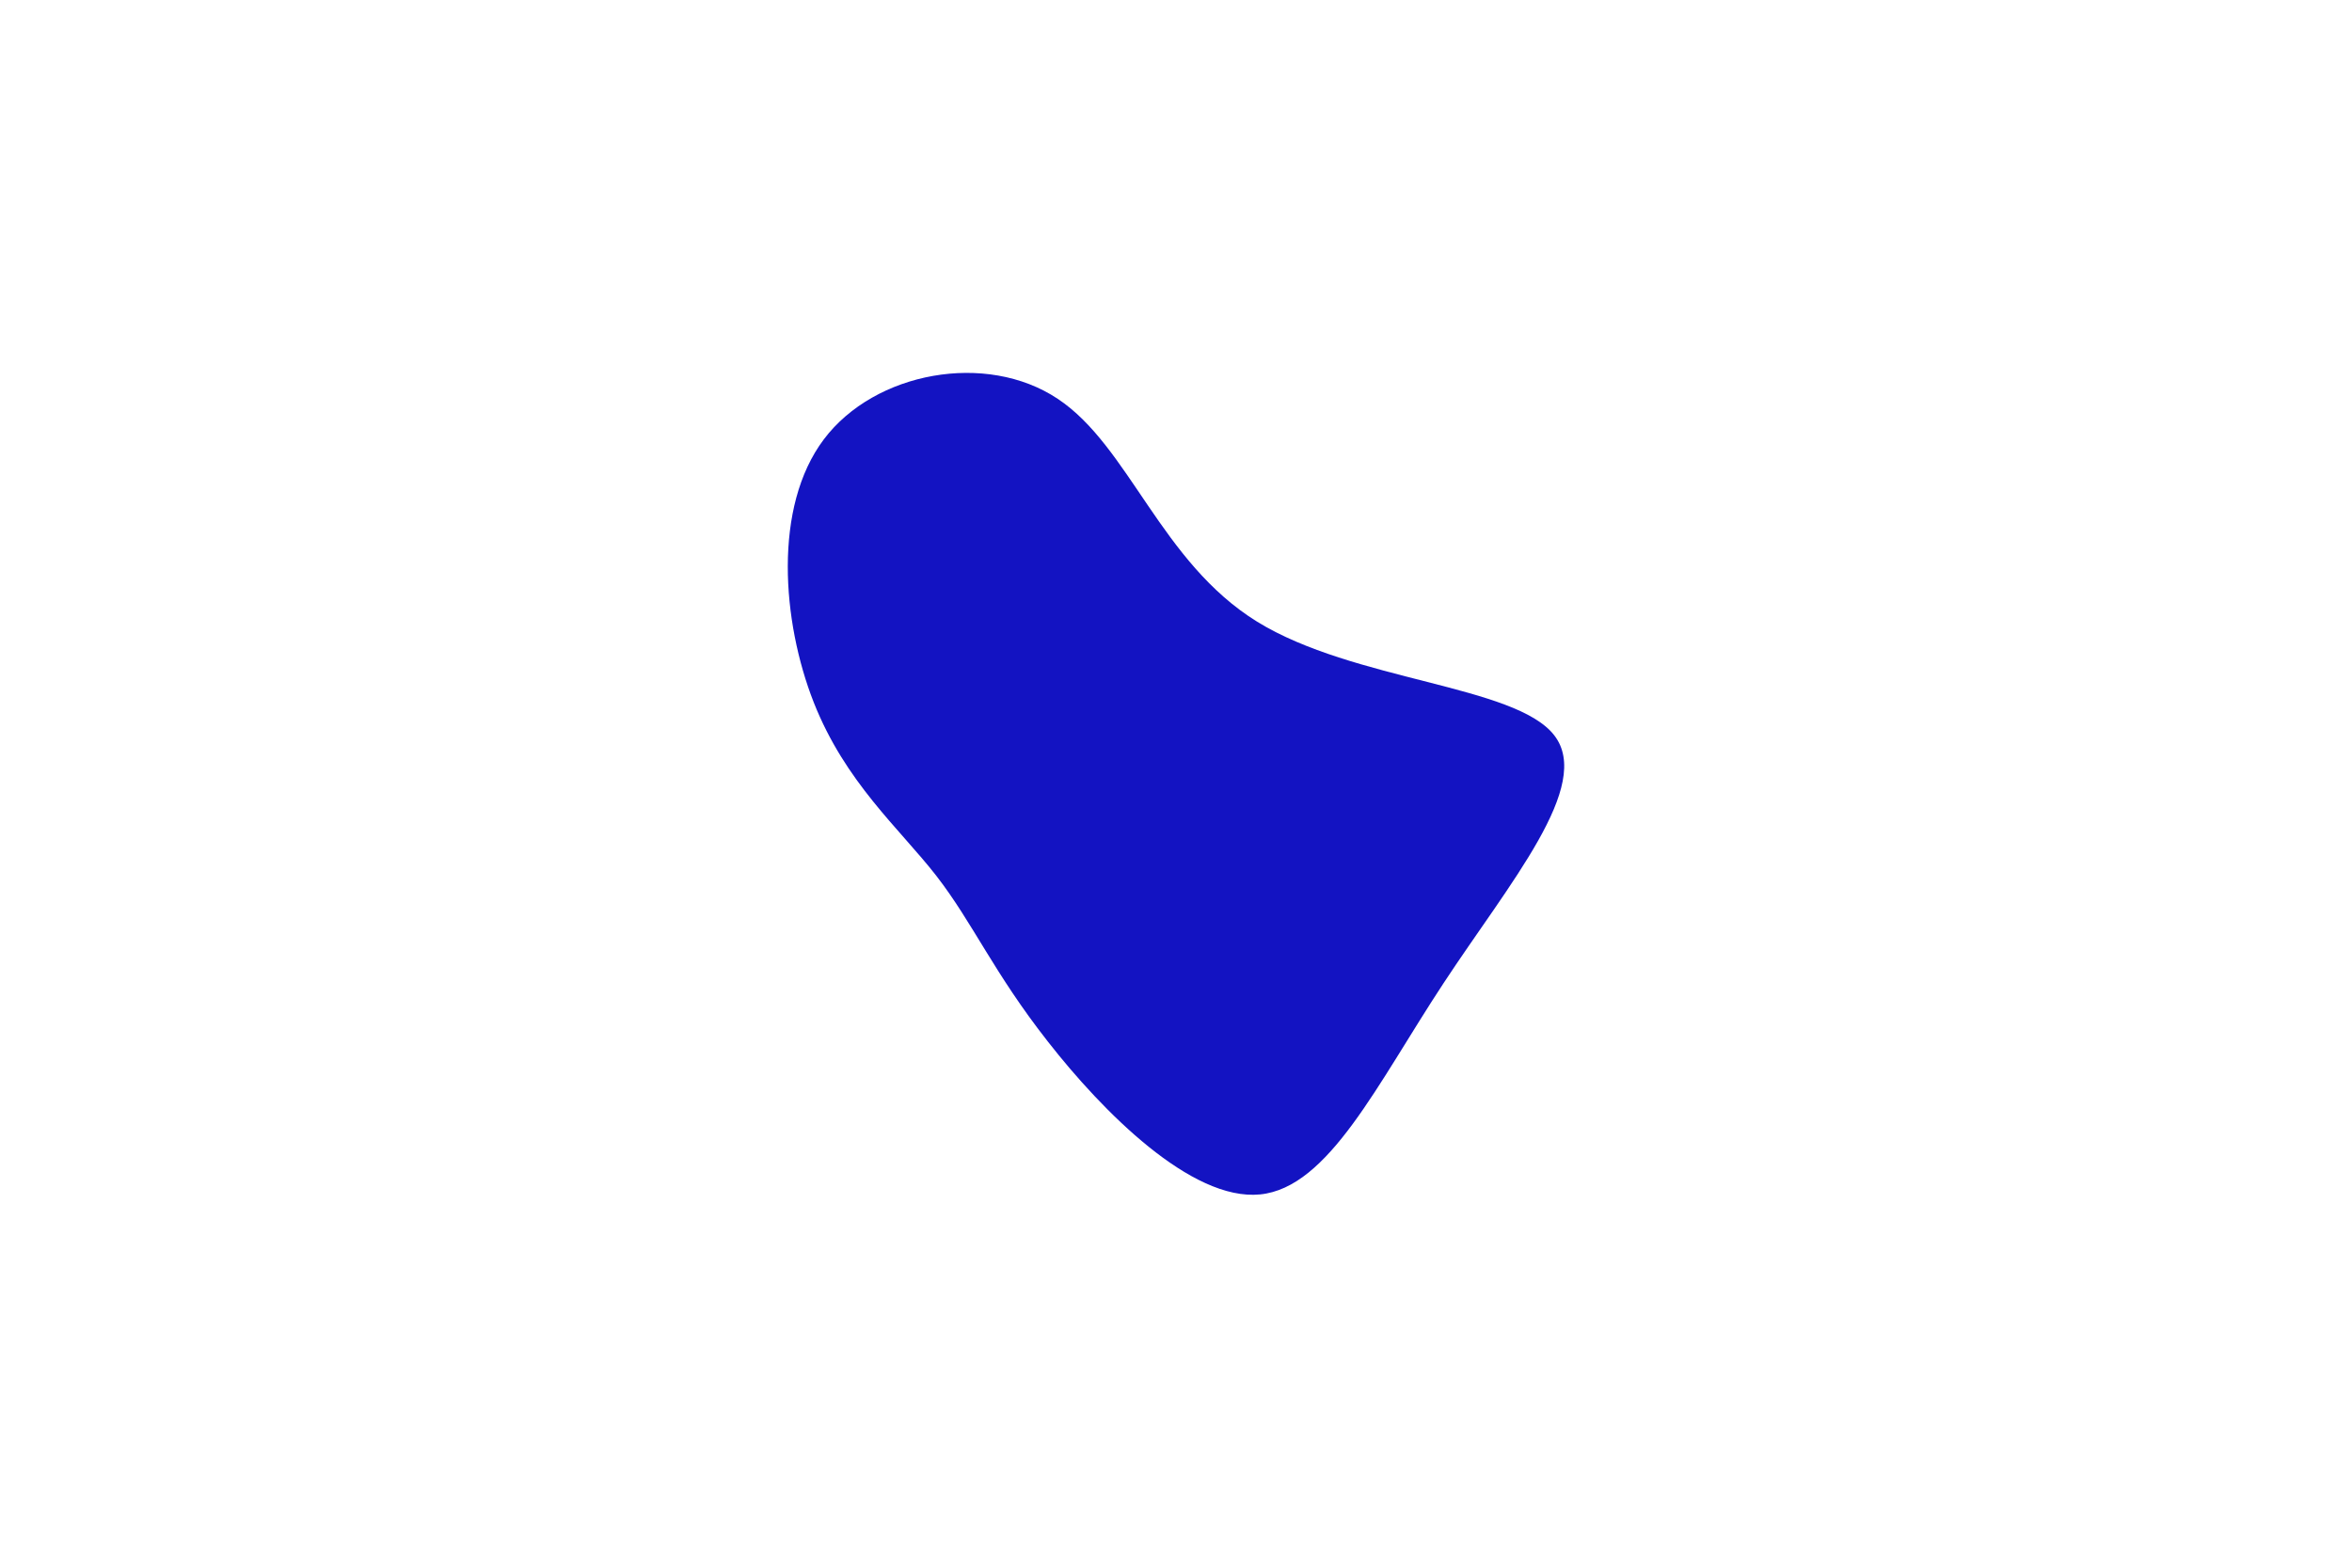
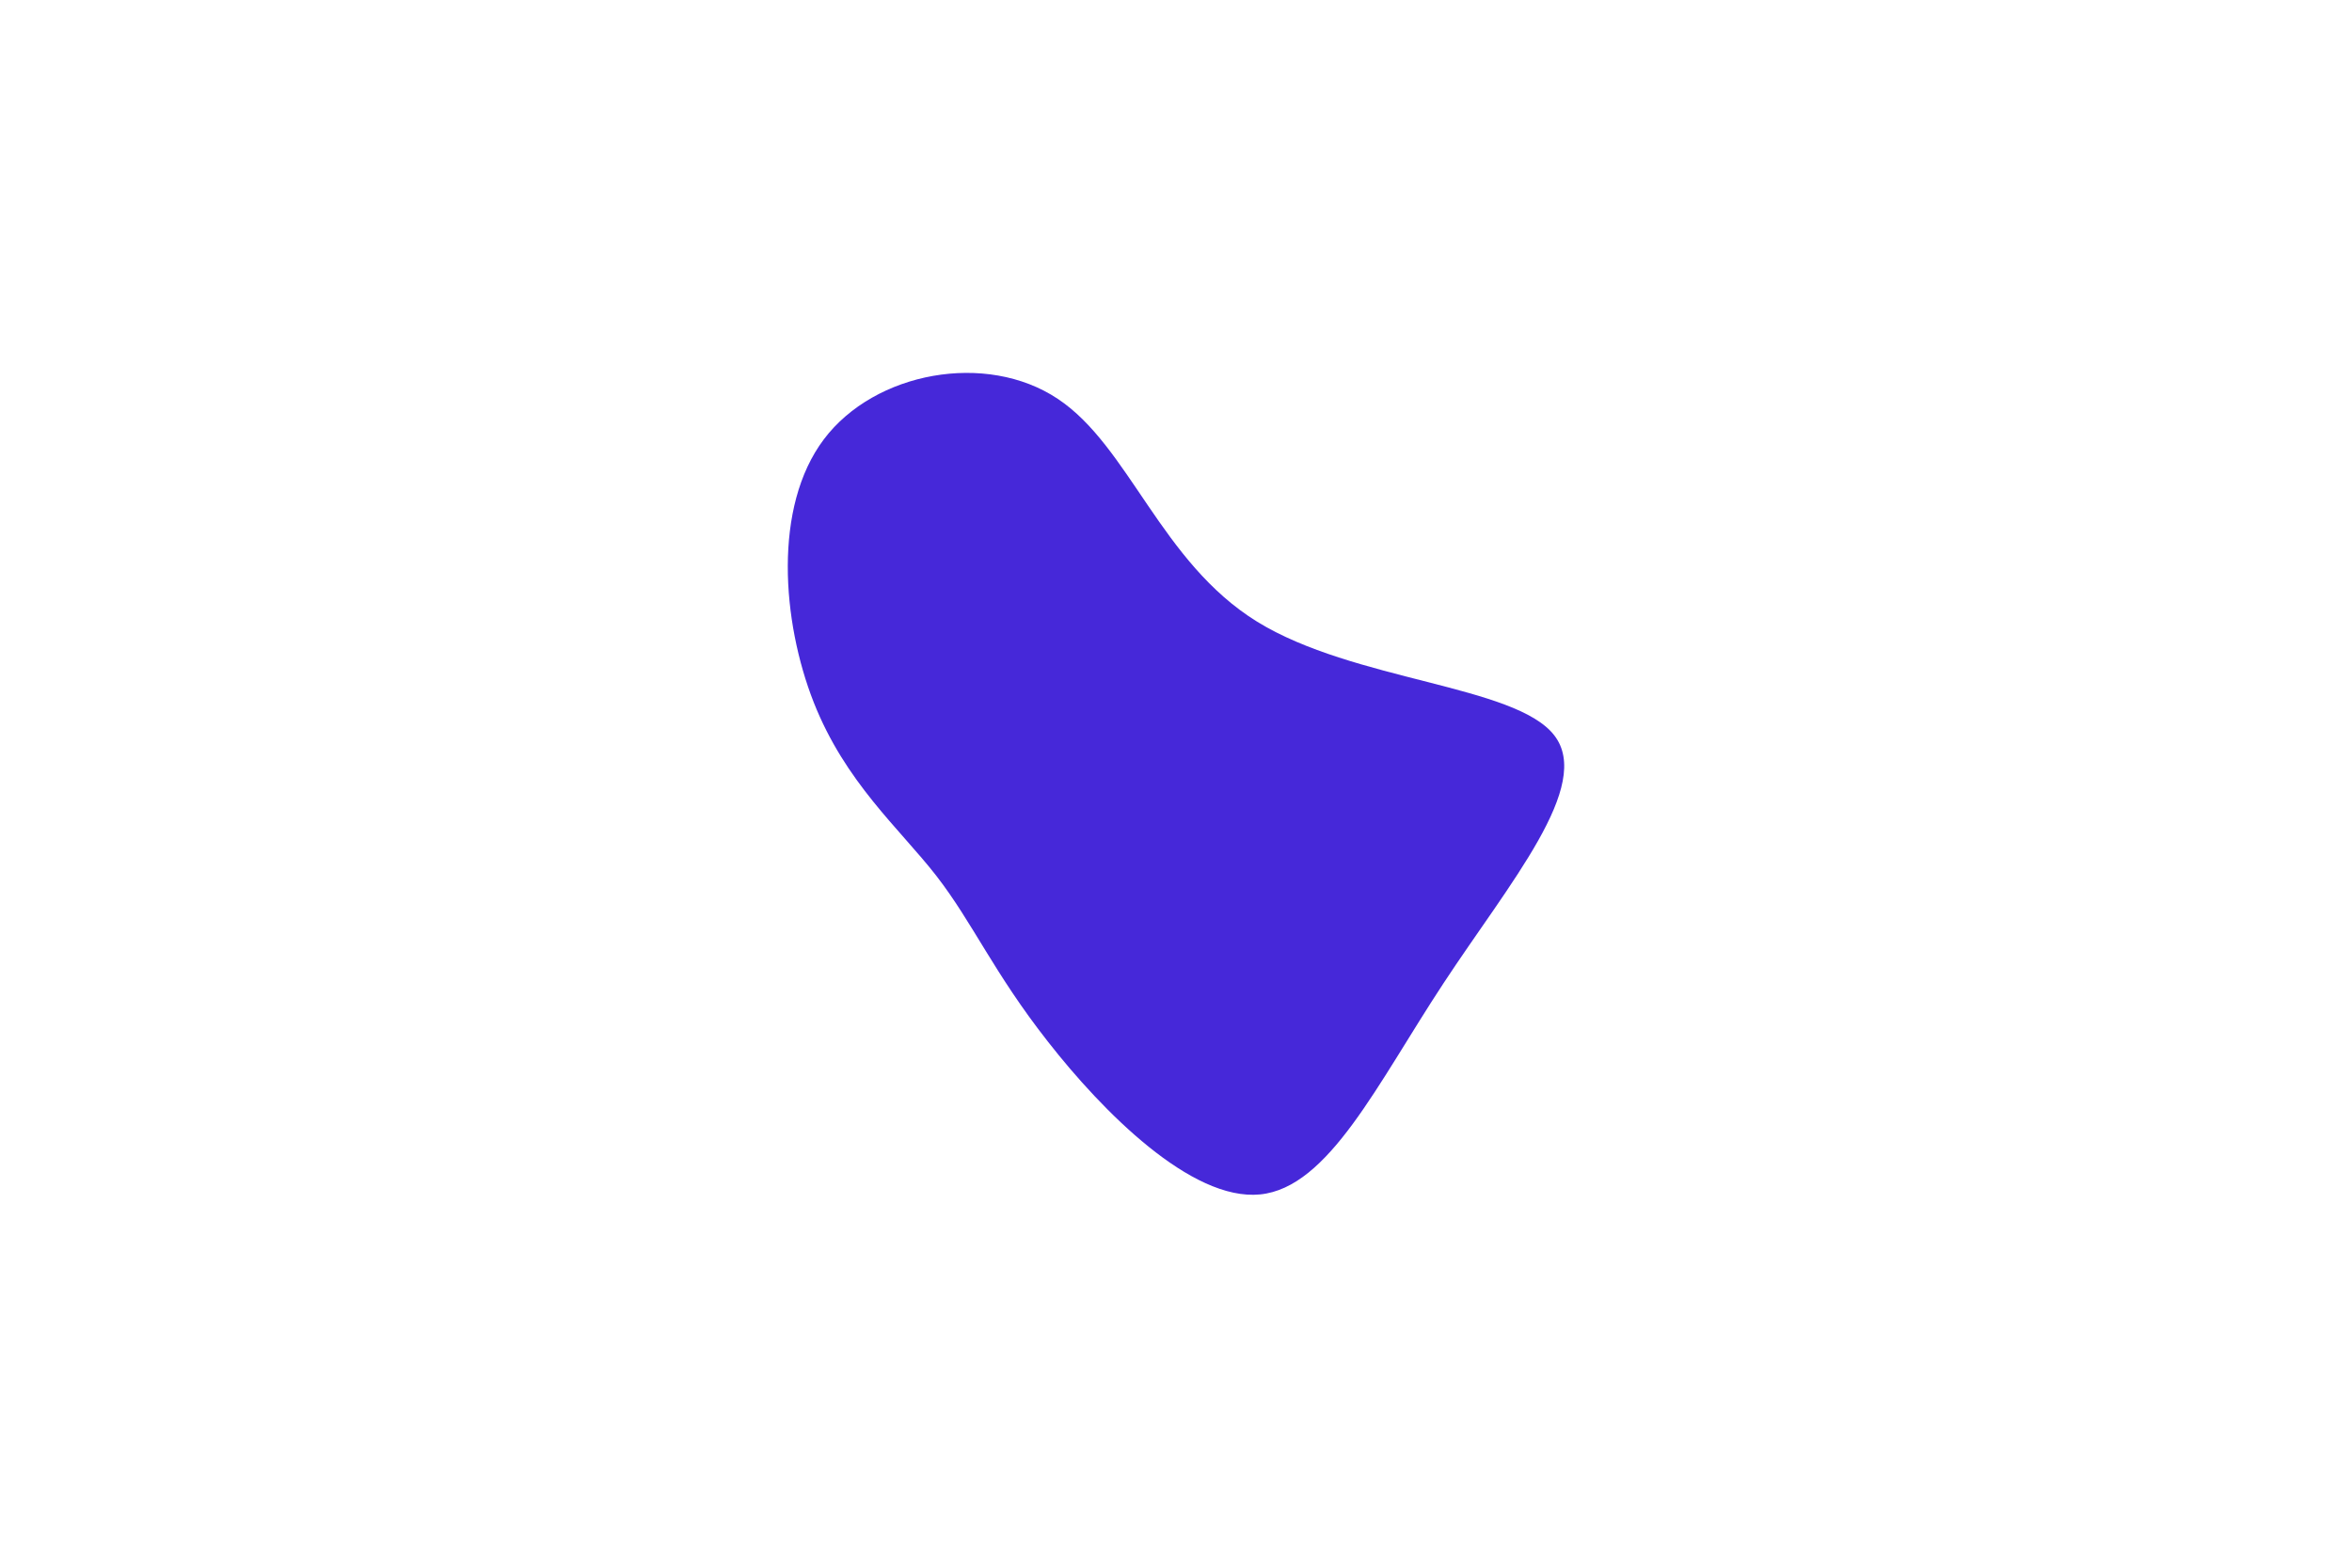
<svg xmlns="http://www.w3.org/2000/svg" id="visual" viewBox="0 0 900 600" width="900" height="600" version="1.1">
  <g transform="translate(420.0497 302.5425)">
-     <path d="M61 -64.6C98 -41.8 159.8 -40.4 174.7 -21.1C189.6 -1.9 157.6 35.3 132.3 73.8C107 112.2 88.4 152 62.1 154.6C35.8 157.2 1.8 122.8 -19 96.2C-39.9 69.6 -47.7 50.8 -61.8 32.6C-76 14.4 -96.6 -3.1 -108.7 -33.8C-120.8 -64.6 -124.3 -108.5 -104.8 -134.4C-85.3 -160.3 -42.6 -168.1 -15.3 -149.9C12.1 -131.7 24.1 -87.4 61 -64.6" fill="#1313c2" />
+     <path d="M61 -64.6C98 -41.8 159.8 -40.4 174.7 -21.1C189.6 -1.9 157.6 35.3 132.3 73.8C107 112.2 88.4 152 62.1 154.6C35.8 157.2 1.8 122.8 -19 96.2C-39.9 69.6 -47.7 50.8 -61.8 32.6C-76 14.4 -96.6 -3.1 -108.7 -33.8C-120.8 -64.6 -124.3 -108.5 -104.8 -134.4C-85.3 -160.3 -42.6 -168.1 -15.3 -149.9C12.1 -131.7 24.1 -87.4 61 -64.6" fill="#4628d9" />
  </g>
</svg>
